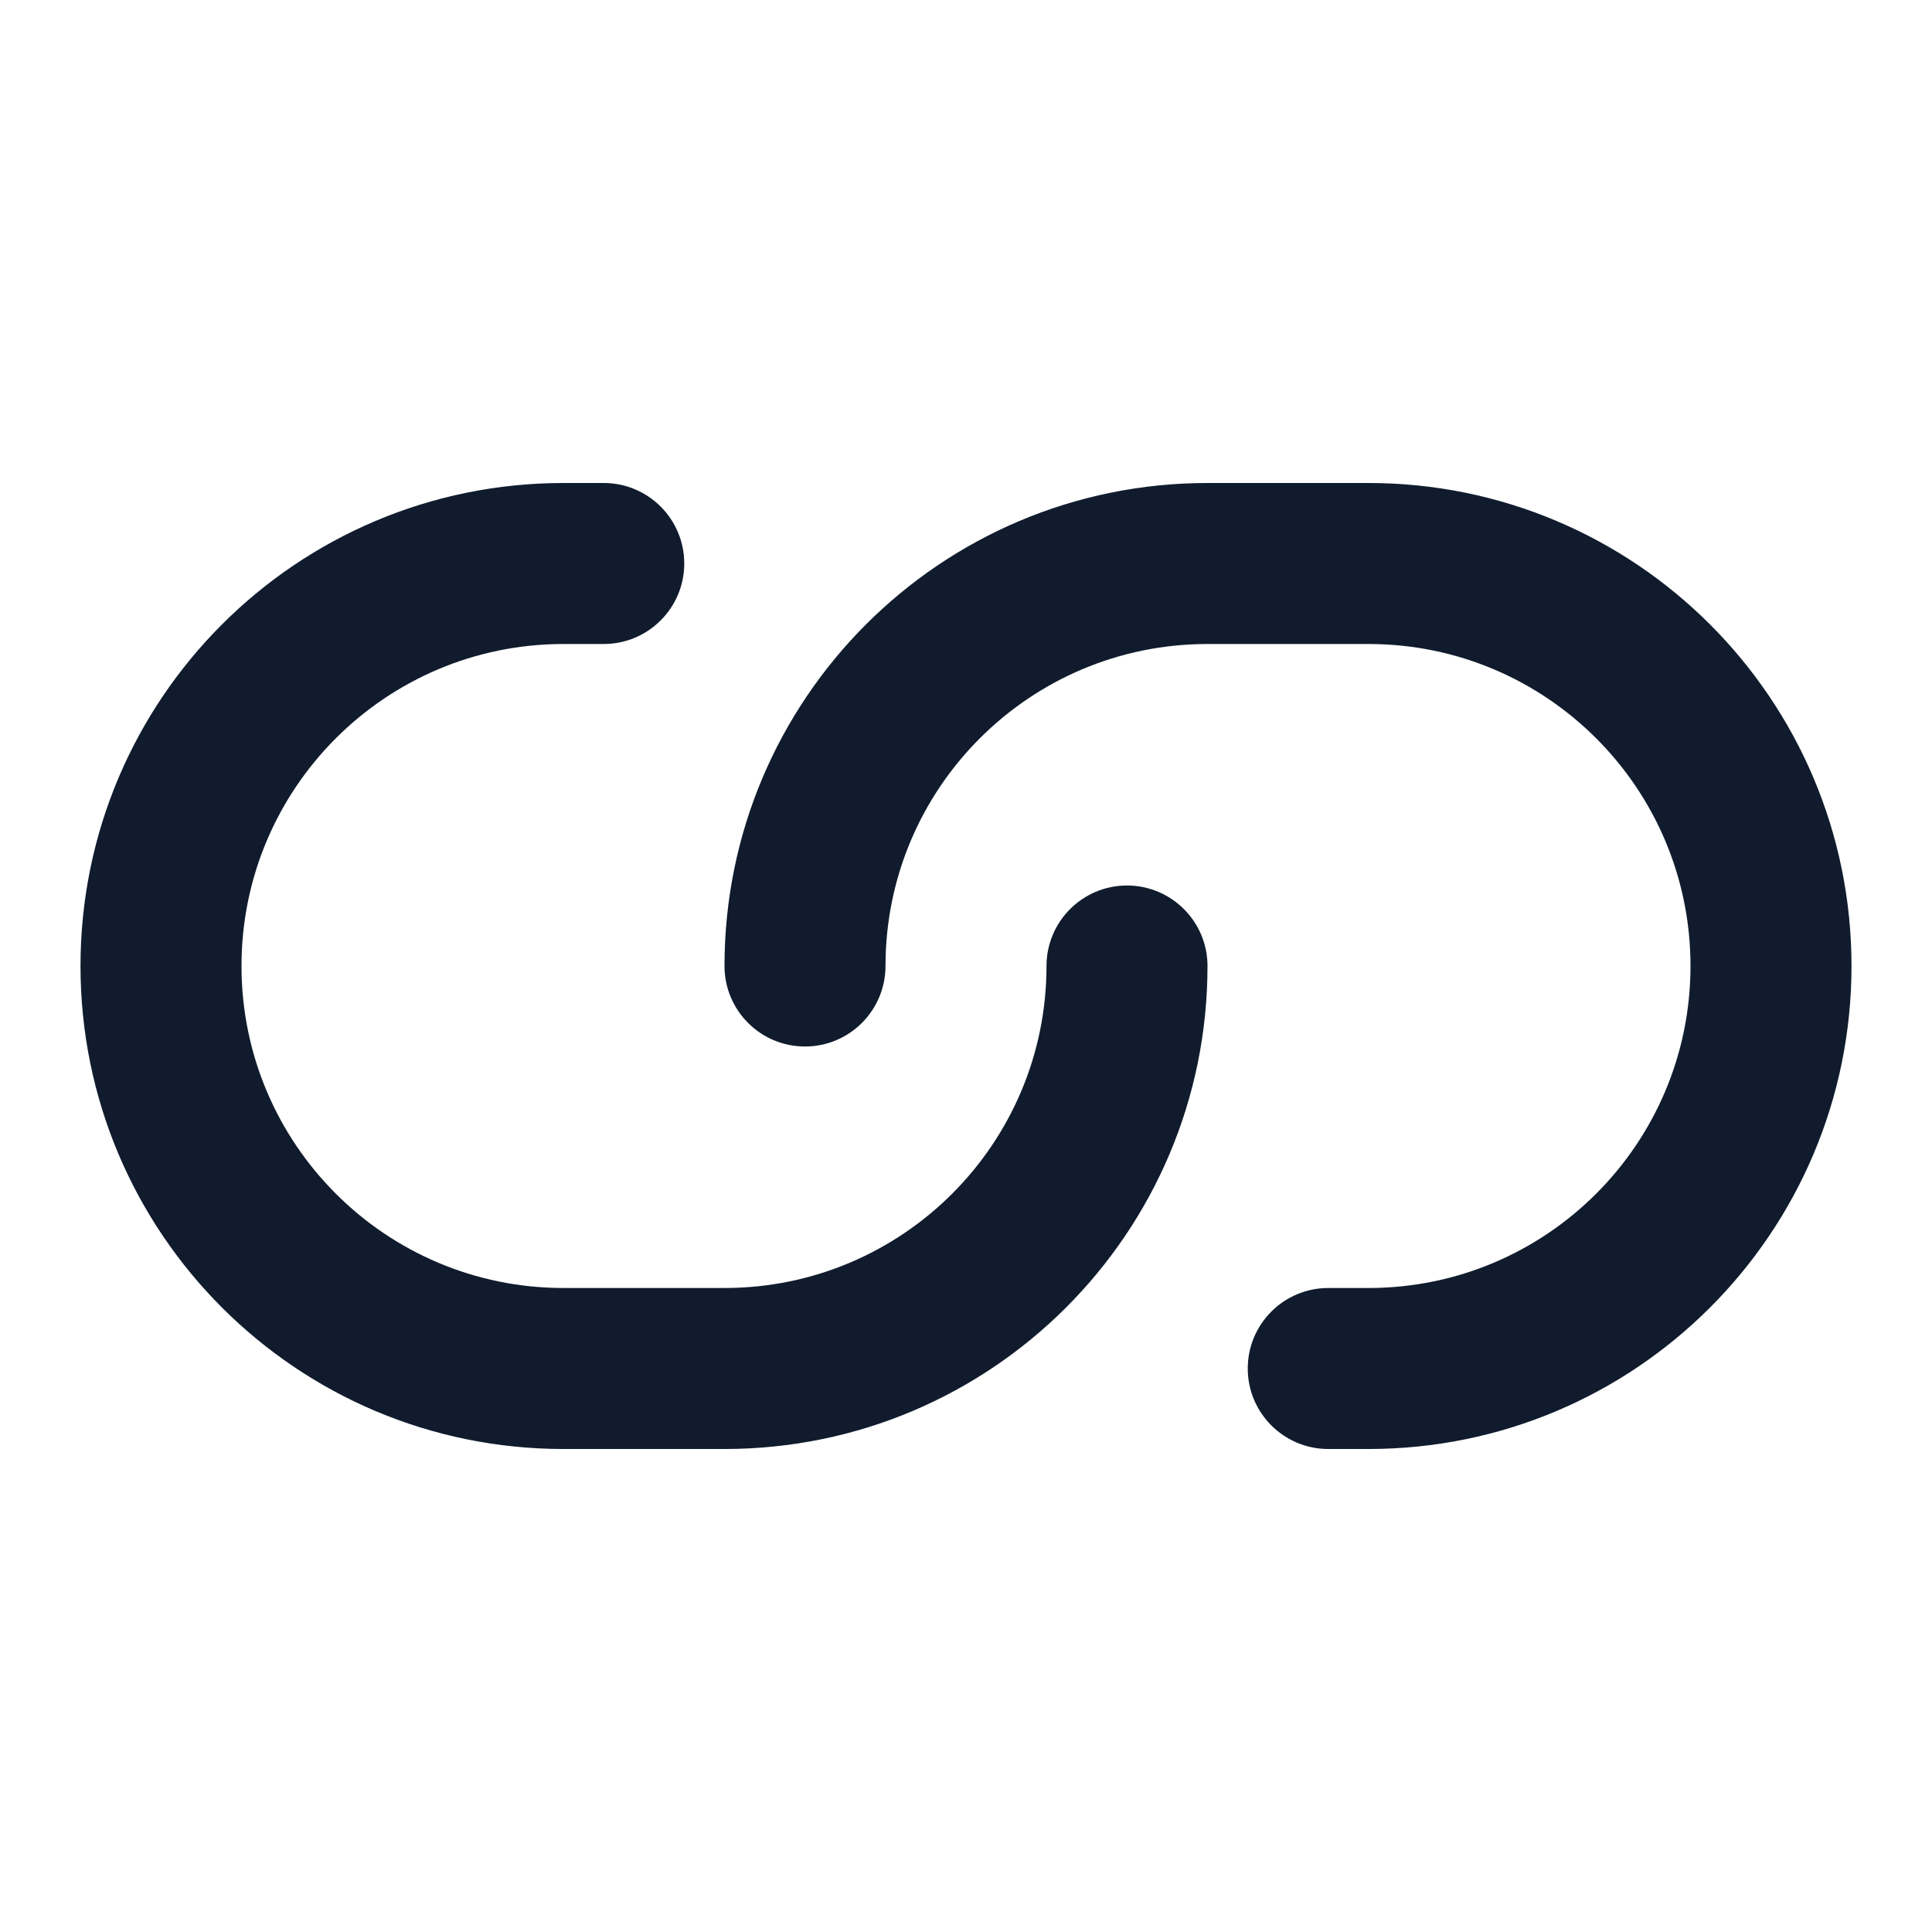
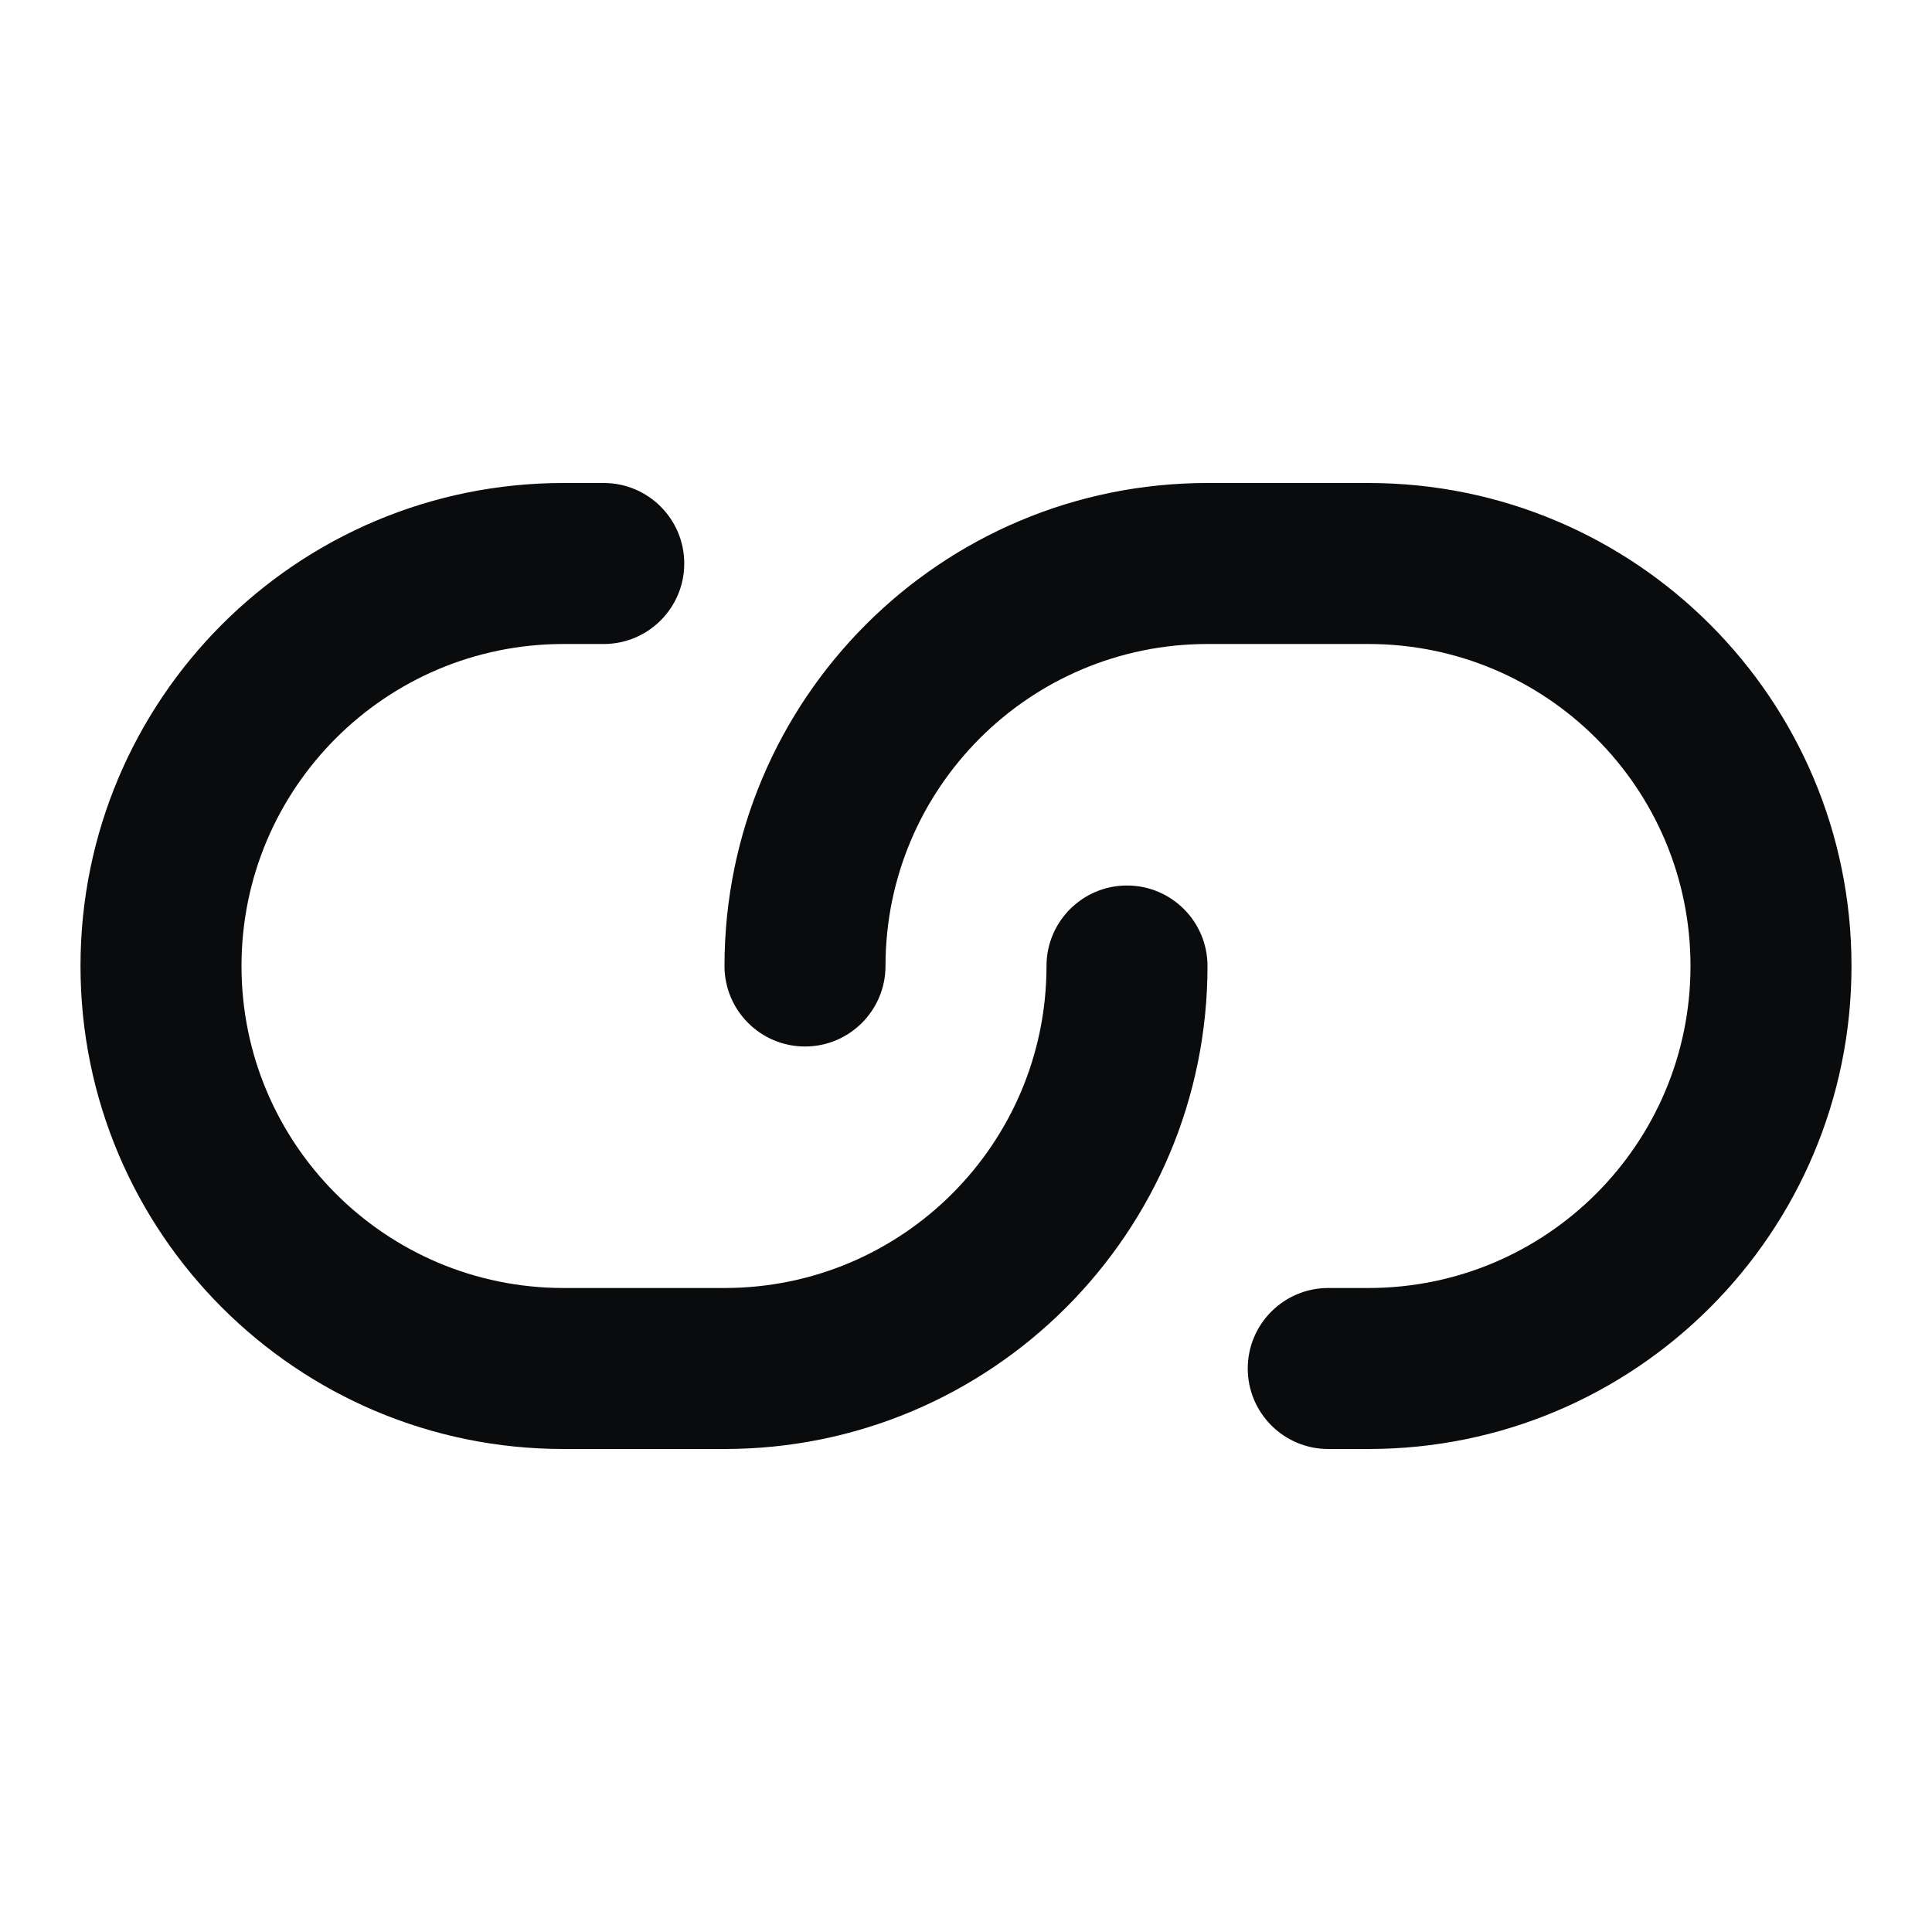
<svg xmlns="http://www.w3.org/2000/svg" width="24" height="24" viewBox="0 0 24 24" fill="none">
-   <path fill-rule="evenodd" clip-rule="evenodd" d="M9 12C9 8.686 11.686 6 15 6H17C20.314 6 23 8.686 23 12C23 15.314 20.314 18 17 18H16.5C15.948 18 15.5 17.552 15.5 17C15.5 16.448 15.948 16 16.5 16H17C19.209 16 21 14.209 21 12C21 9.791 19.209 8 17 8H15C12.791 8 11 9.791 11 12C11 12.552 10.552 13 10 13C9.448 13 9 12.552 9 12ZM7 8C4.791 8 3 9.791 3 12C3 14.209 4.791 16 7 16H9C11.209 16 13 14.209 13 12C13 11.448 13.448 11 14 11C14.552 11 15 11.448 15 12C15 15.314 12.314 18 9 18H7C3.686 18 1 15.314 1 12C1 8.686 3.686 6 7 6H7.5C8.052 6 8.5 6.448 8.5 7C8.5 7.552 8.052 8 7.5 8H7Z" fill="#101C2D" />
+   <path fill-rule="evenodd" clip-rule="evenodd" d="M9 12C9 8.686 11.686 6 15 6H17C20.314 6 23 8.686 23 12C23 15.314 20.314 18 17 18H16.5C15.948 18 15.5 17.552 15.5 17C15.5 16.448 15.948 16 16.5 16H17C19.209 16 21 14.209 21 12C21 9.791 19.209 8 17 8H15C12.791 8 11 9.791 11 12C11 12.552 10.552 13 10 13C9.448 13 9 12.552 9 12ZM7 8C4.791 8 3 9.791 3 12C3 14.209 4.791 16 7 16H9C11.209 16 13 14.209 13 12C13 11.448 13.448 11 14 11C14.552 11 15 11.448 15 12C15 15.314 12.314 18 9 18H7C3.686 18 1 15.314 1 12C1 8.686 3.686 6 7 6H7.5C8.052 6 8.5 6.448 8.5 7C8.5 7.552 8.052 8 7.5 8H7Z" fill="#0A0B0D" />
</svg>
